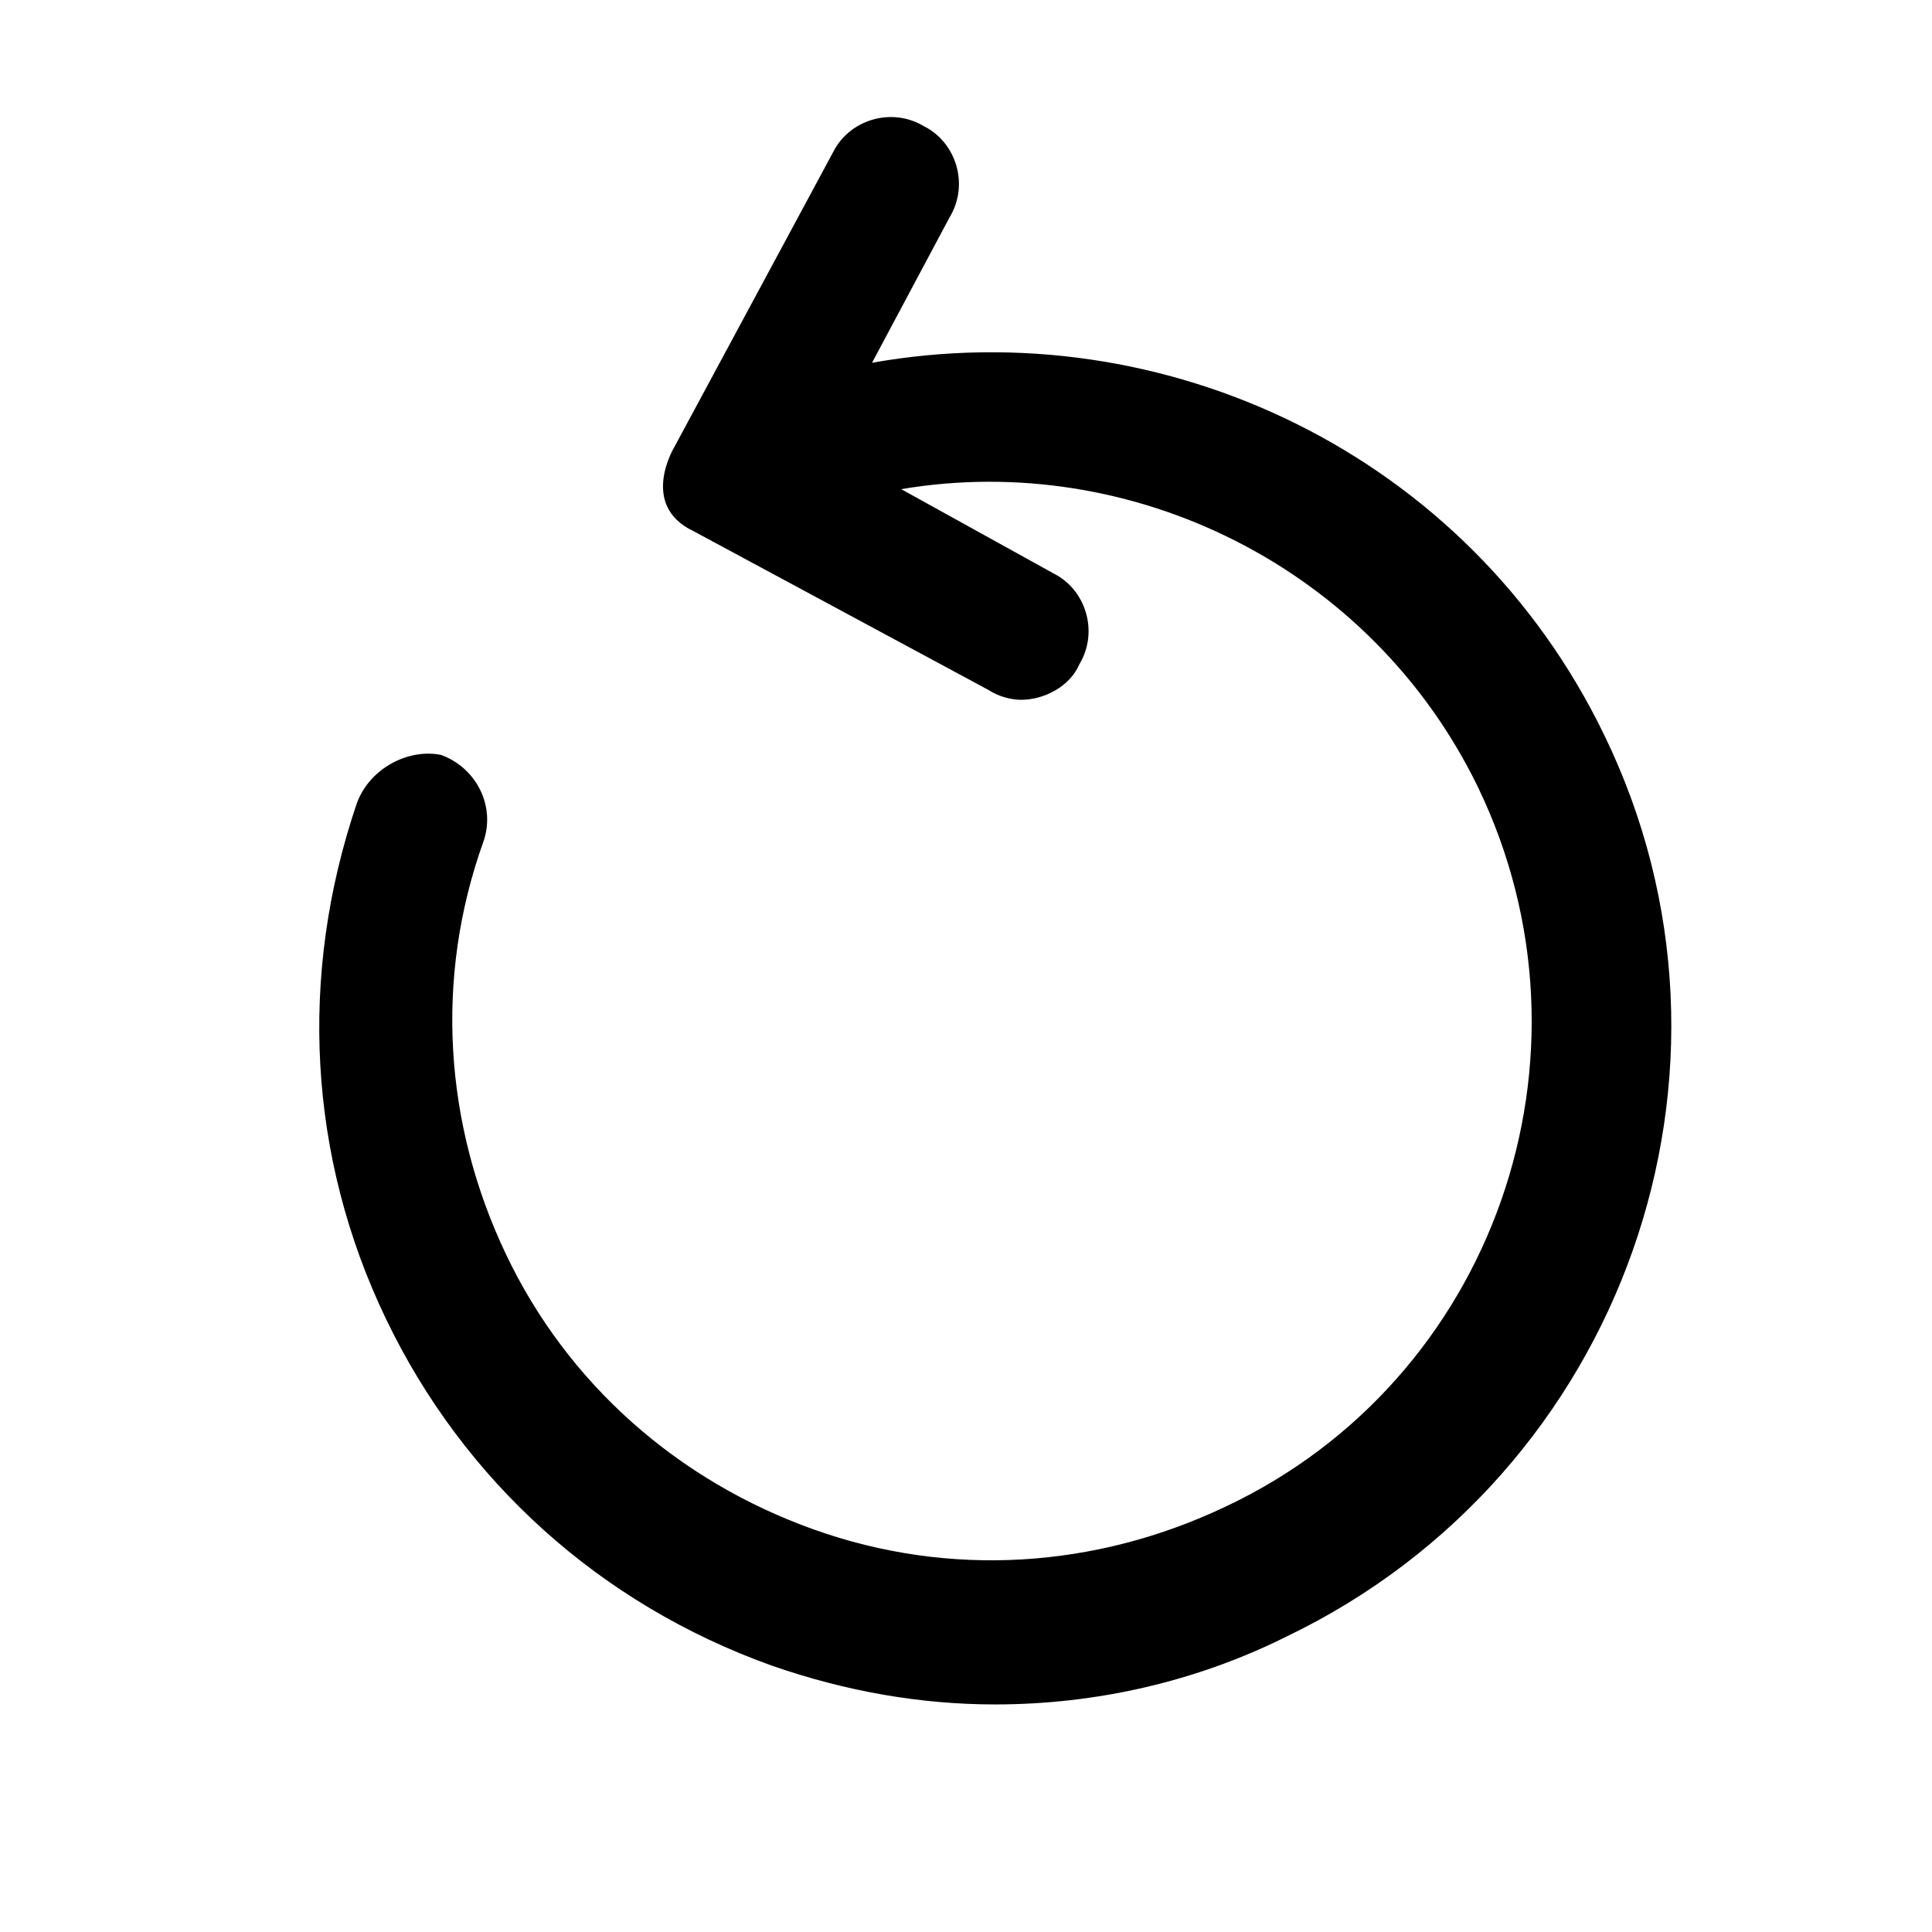
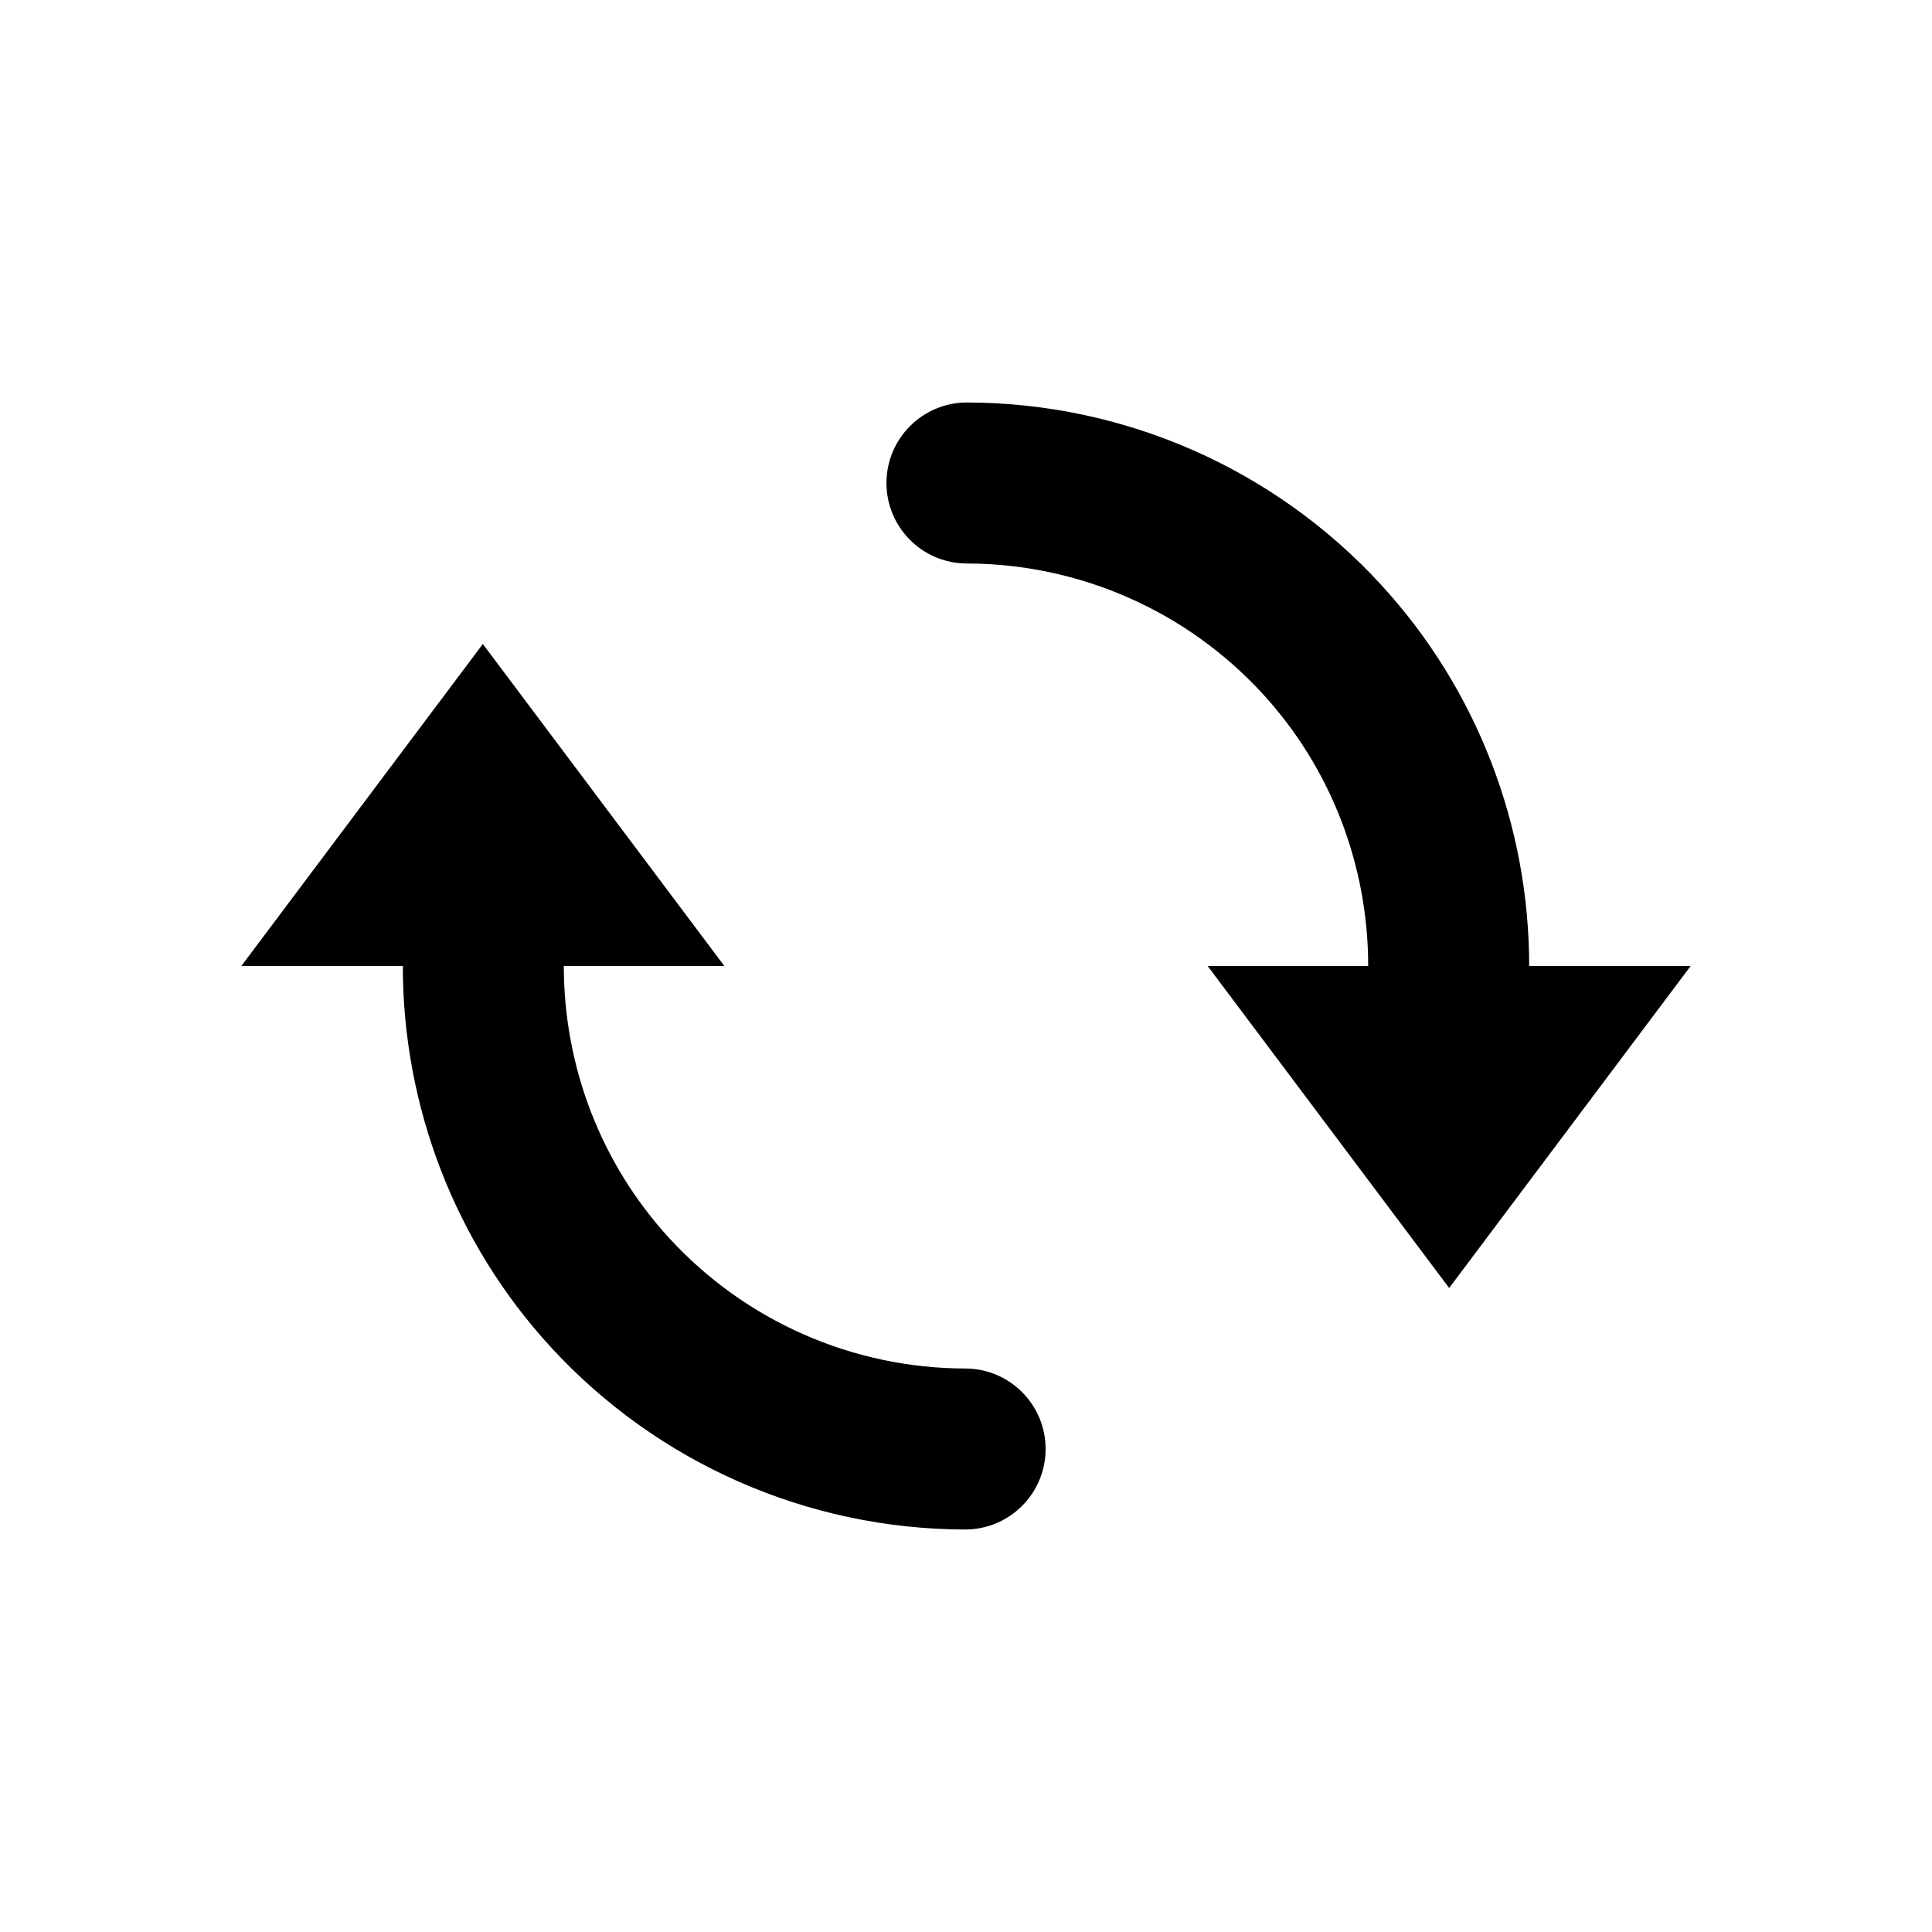
- <svg xmlns="http://www.w3.org/2000/svg" version="1.1" width="1080" height="1080" viewBox="0 0 1080 1080" xml:space="preserve">
-   <defs>
- </defs>
-   <g transform="matrix(1 0 0 1 540 540)" id="2a220bb6-5b48-475d-961e-cf61e288ad30">
-     <rect style="stroke: none; stroke-width: 1; stroke-dasharray: none; stroke-linecap: butt; stroke-dashoffset: 0; stroke-linejoin: miter; stroke-miterlimit: 4; fill: rgb(255,255,255); fill-rule: nonzero; opacity: 1; visibility: hidden;" vector-effect="non-scaling-stroke" x="-540" y="-540" rx="0" ry="0" width="1080" height="1080" />
-   </g>
-   <g transform="matrix(1 0 0 1 540 540)" id="fd45914b-ae78-4c99-8f0c-f2807b2dc79c">
- </g>
-   <g transform="matrix(45.29 0 0 45.29 556.31 508.95)" id="95767c2e-b581-4faa-9009-e8003f7e8866">
-     <path style="stroke: rgb(0,0,0); stroke-width: 0; stroke-dasharray: none; stroke-linecap: butt; stroke-dashoffset: 0; stroke-linejoin: miter; stroke-miterlimit: 4; fill: rgb(0,0,0); fill-rule: nonzero; opacity: 1;" vector-effect="non-scaling-stroke" transform=" translate(-8.36, -16)" d="M 15.88 13.84 C 14.2 10.36 10.44 8.6 6.84 9.24 L 7.8 7.44 C 8.04 7.04 7.88 6.52 7.48 6.32 C 7.08 6.08 6.56 6.24 6.36 6.64 L 4.4 10.28 C 4.4 10.28 3.96 11 4.64 11.32 L 8.28 13.28 C 8.4 13.36 8.56 13.4 8.68 13.4 C 8.96 13.4 9.28 13.24 9.4 12.96 C 9.64 12.56 9.48 12.04 9.08 11.84 L 7.2 10.8 C 10.04 10.32 13 11.76 14.32 14.48 C 15.92 17.8 14.52 21.8 11.2 23.36 C 9.6 24.12 7.8 24.24 6.12 23.64 C 4.44 23.04 3.08 21.84 2.32 20.24 C 1.56 18.64 1.44 16.84 2.04 15.16 C 2.2 14.72 1.96 14.24 1.52 14.08 C 1.12 14 0.64 14.24 0.48 14.68 C -0.24 16.8 -0.12 19.04 0.84 21.04 C 1.8 23.04 3.48 24.56 5.6 25.32 C 6.52 25.64 7.44 25.8 8.36 25.8 C 9.6 25.8 10.84 25.52 11.96 24.96 C 16.12 22.96 17.88 17.96 15.88 13.84 z" stroke-linecap="round" />
-   </g>
+ <svg xmlns="http://www.w3.org/2000/svg" width="128" height="128" viewBox="0 0 24 24" version="1.1">
+   <path style="fill:currentColor" d="m 12.014,5 a 1,1 0 1 0 -0.004,2 C 13.408,7.002 14.74,7.589 15.686,8.619 16.536,9.546 16.996,10.753 16.996,12 h -1.994 l 1.5,2 1.5,2 1.5,-2 1.5,-2 H 18.996 C 18.996,10.255 18.348,8.562 17.158,7.266 15.836,5.825 13.969,5.003 12.014,5 Z m -6.016,3 -1.5,2 -1.5,2 h 2.006 c 2.24e-4,1.745 0.648,3.438 1.838,4.734 1.323,1.441 3.189,2.262 5.145,2.266 a 1,1 0 1 0 0.004,-2 C 10.592,16.998 9.26,16.411 8.314,15.381 7.464,14.454 7.004,13.247 7.004,12 h 1.994 l -1.5,-2 z" />
</svg>
